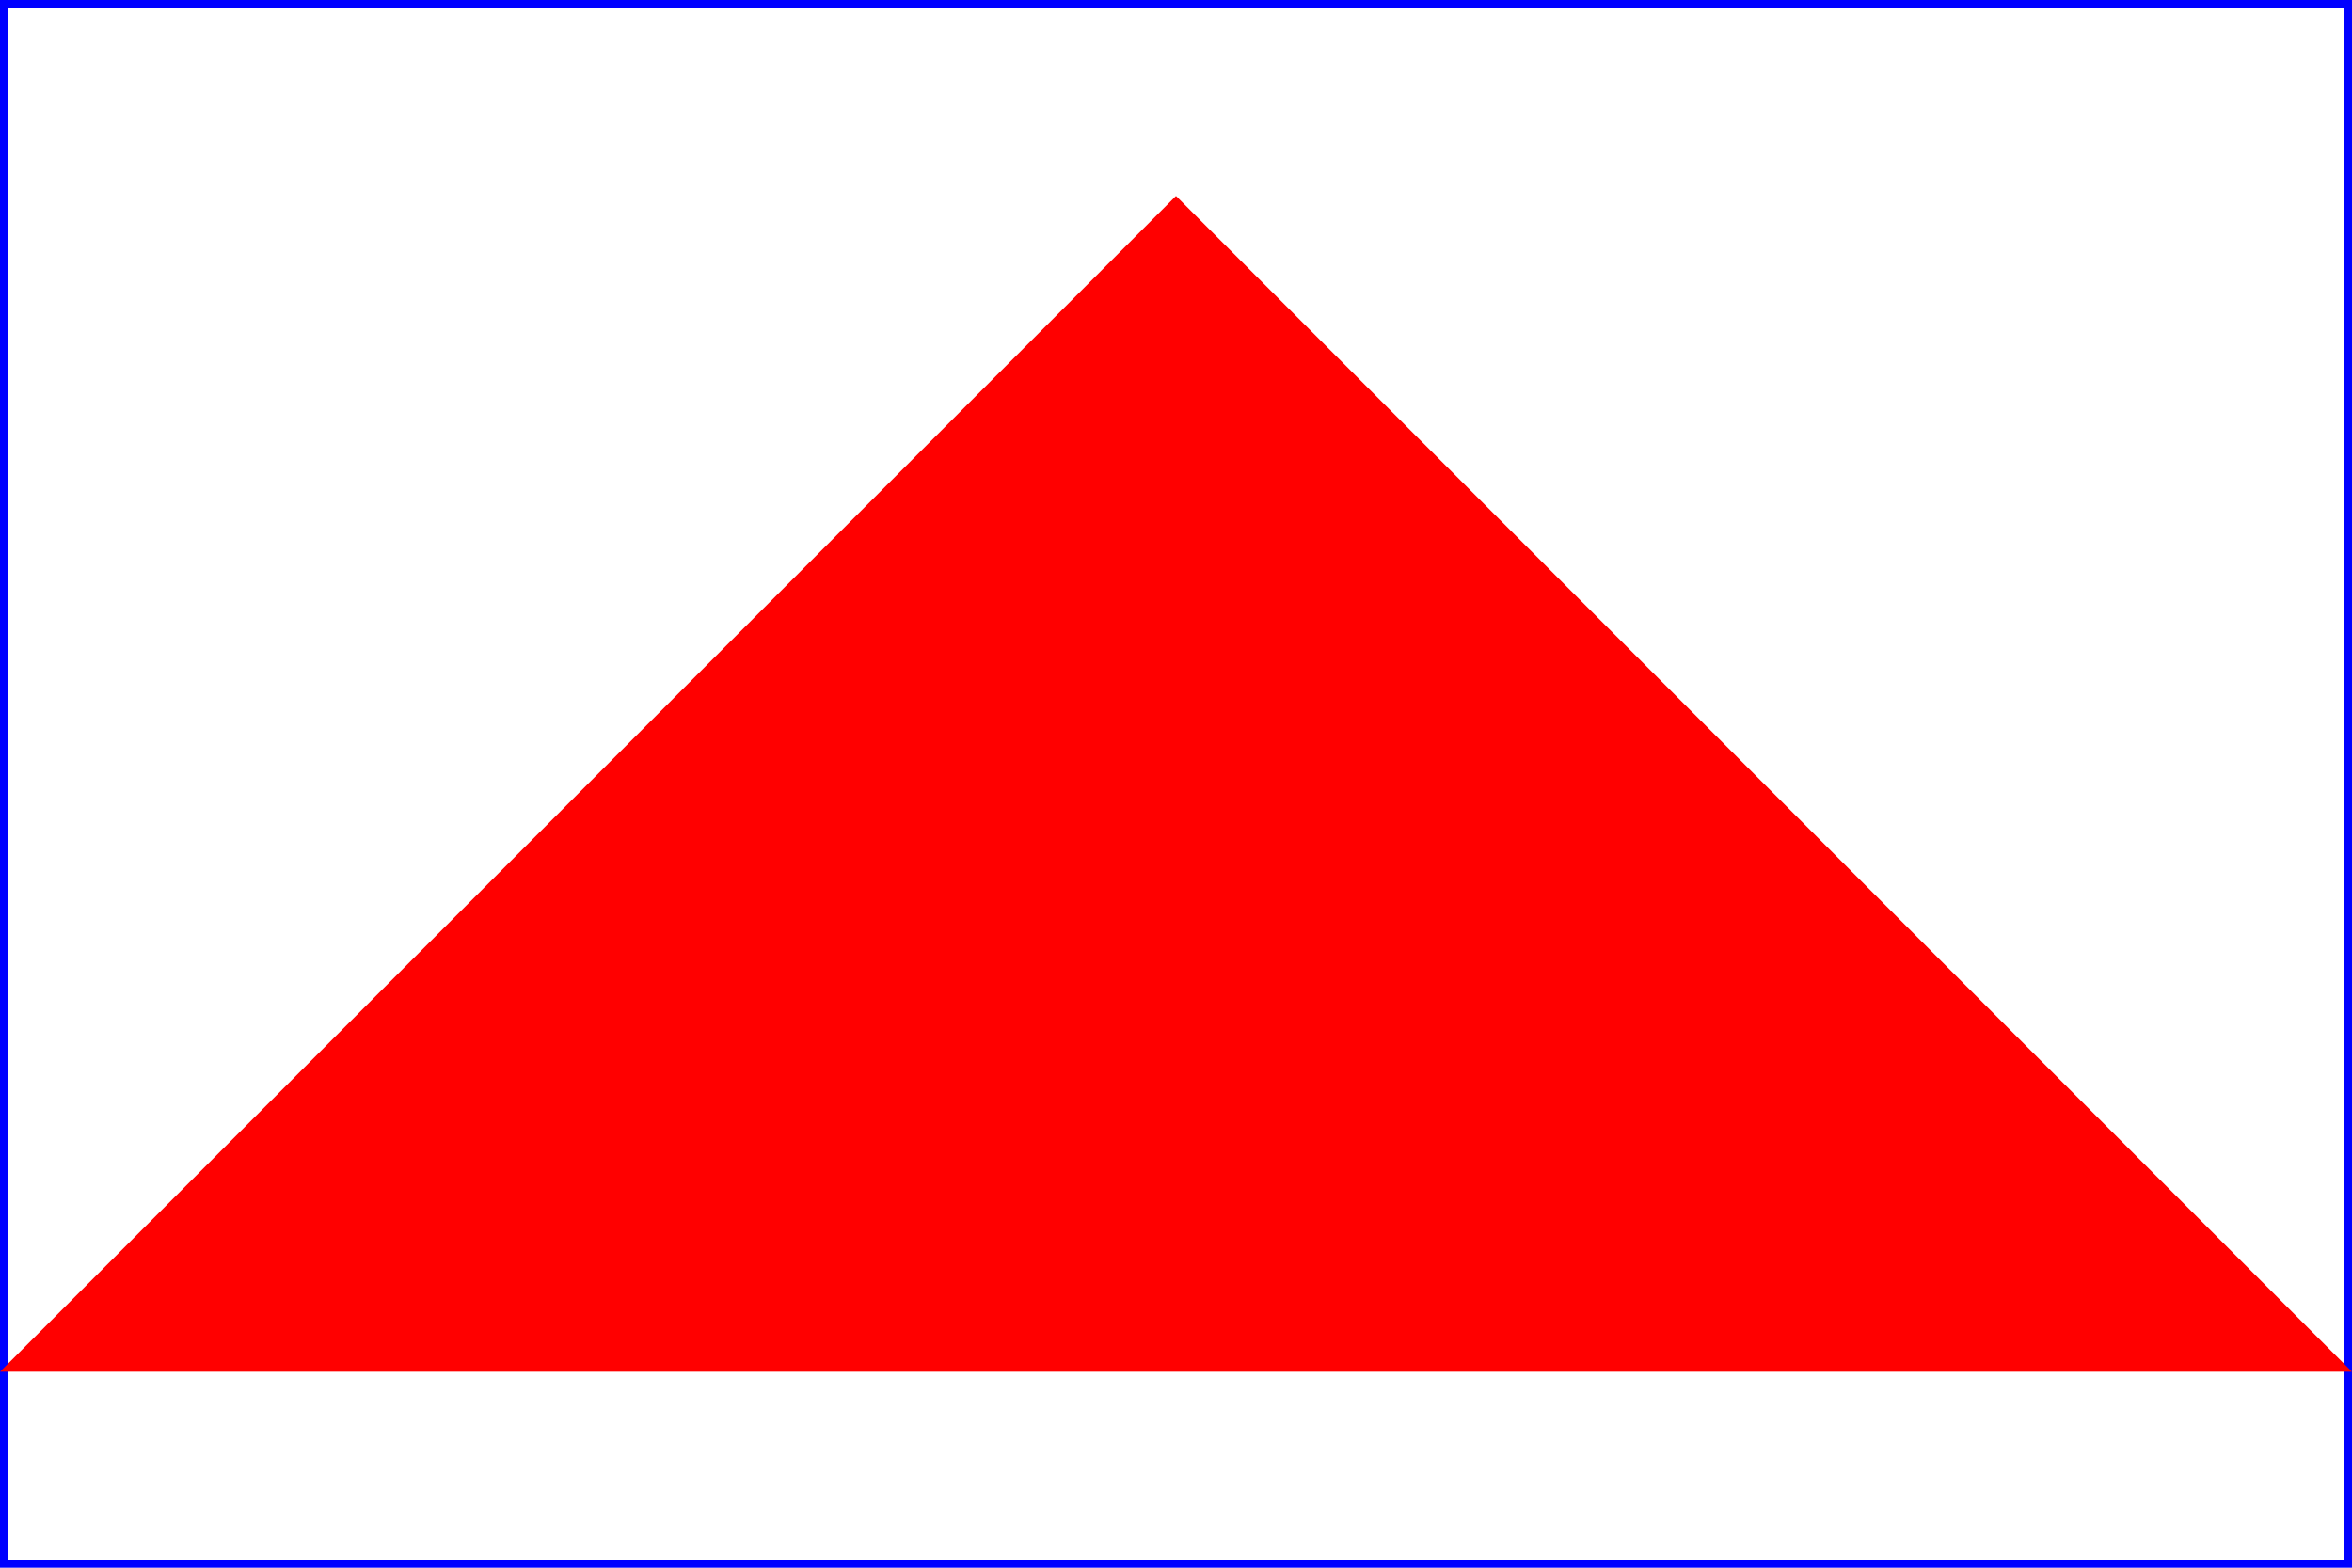
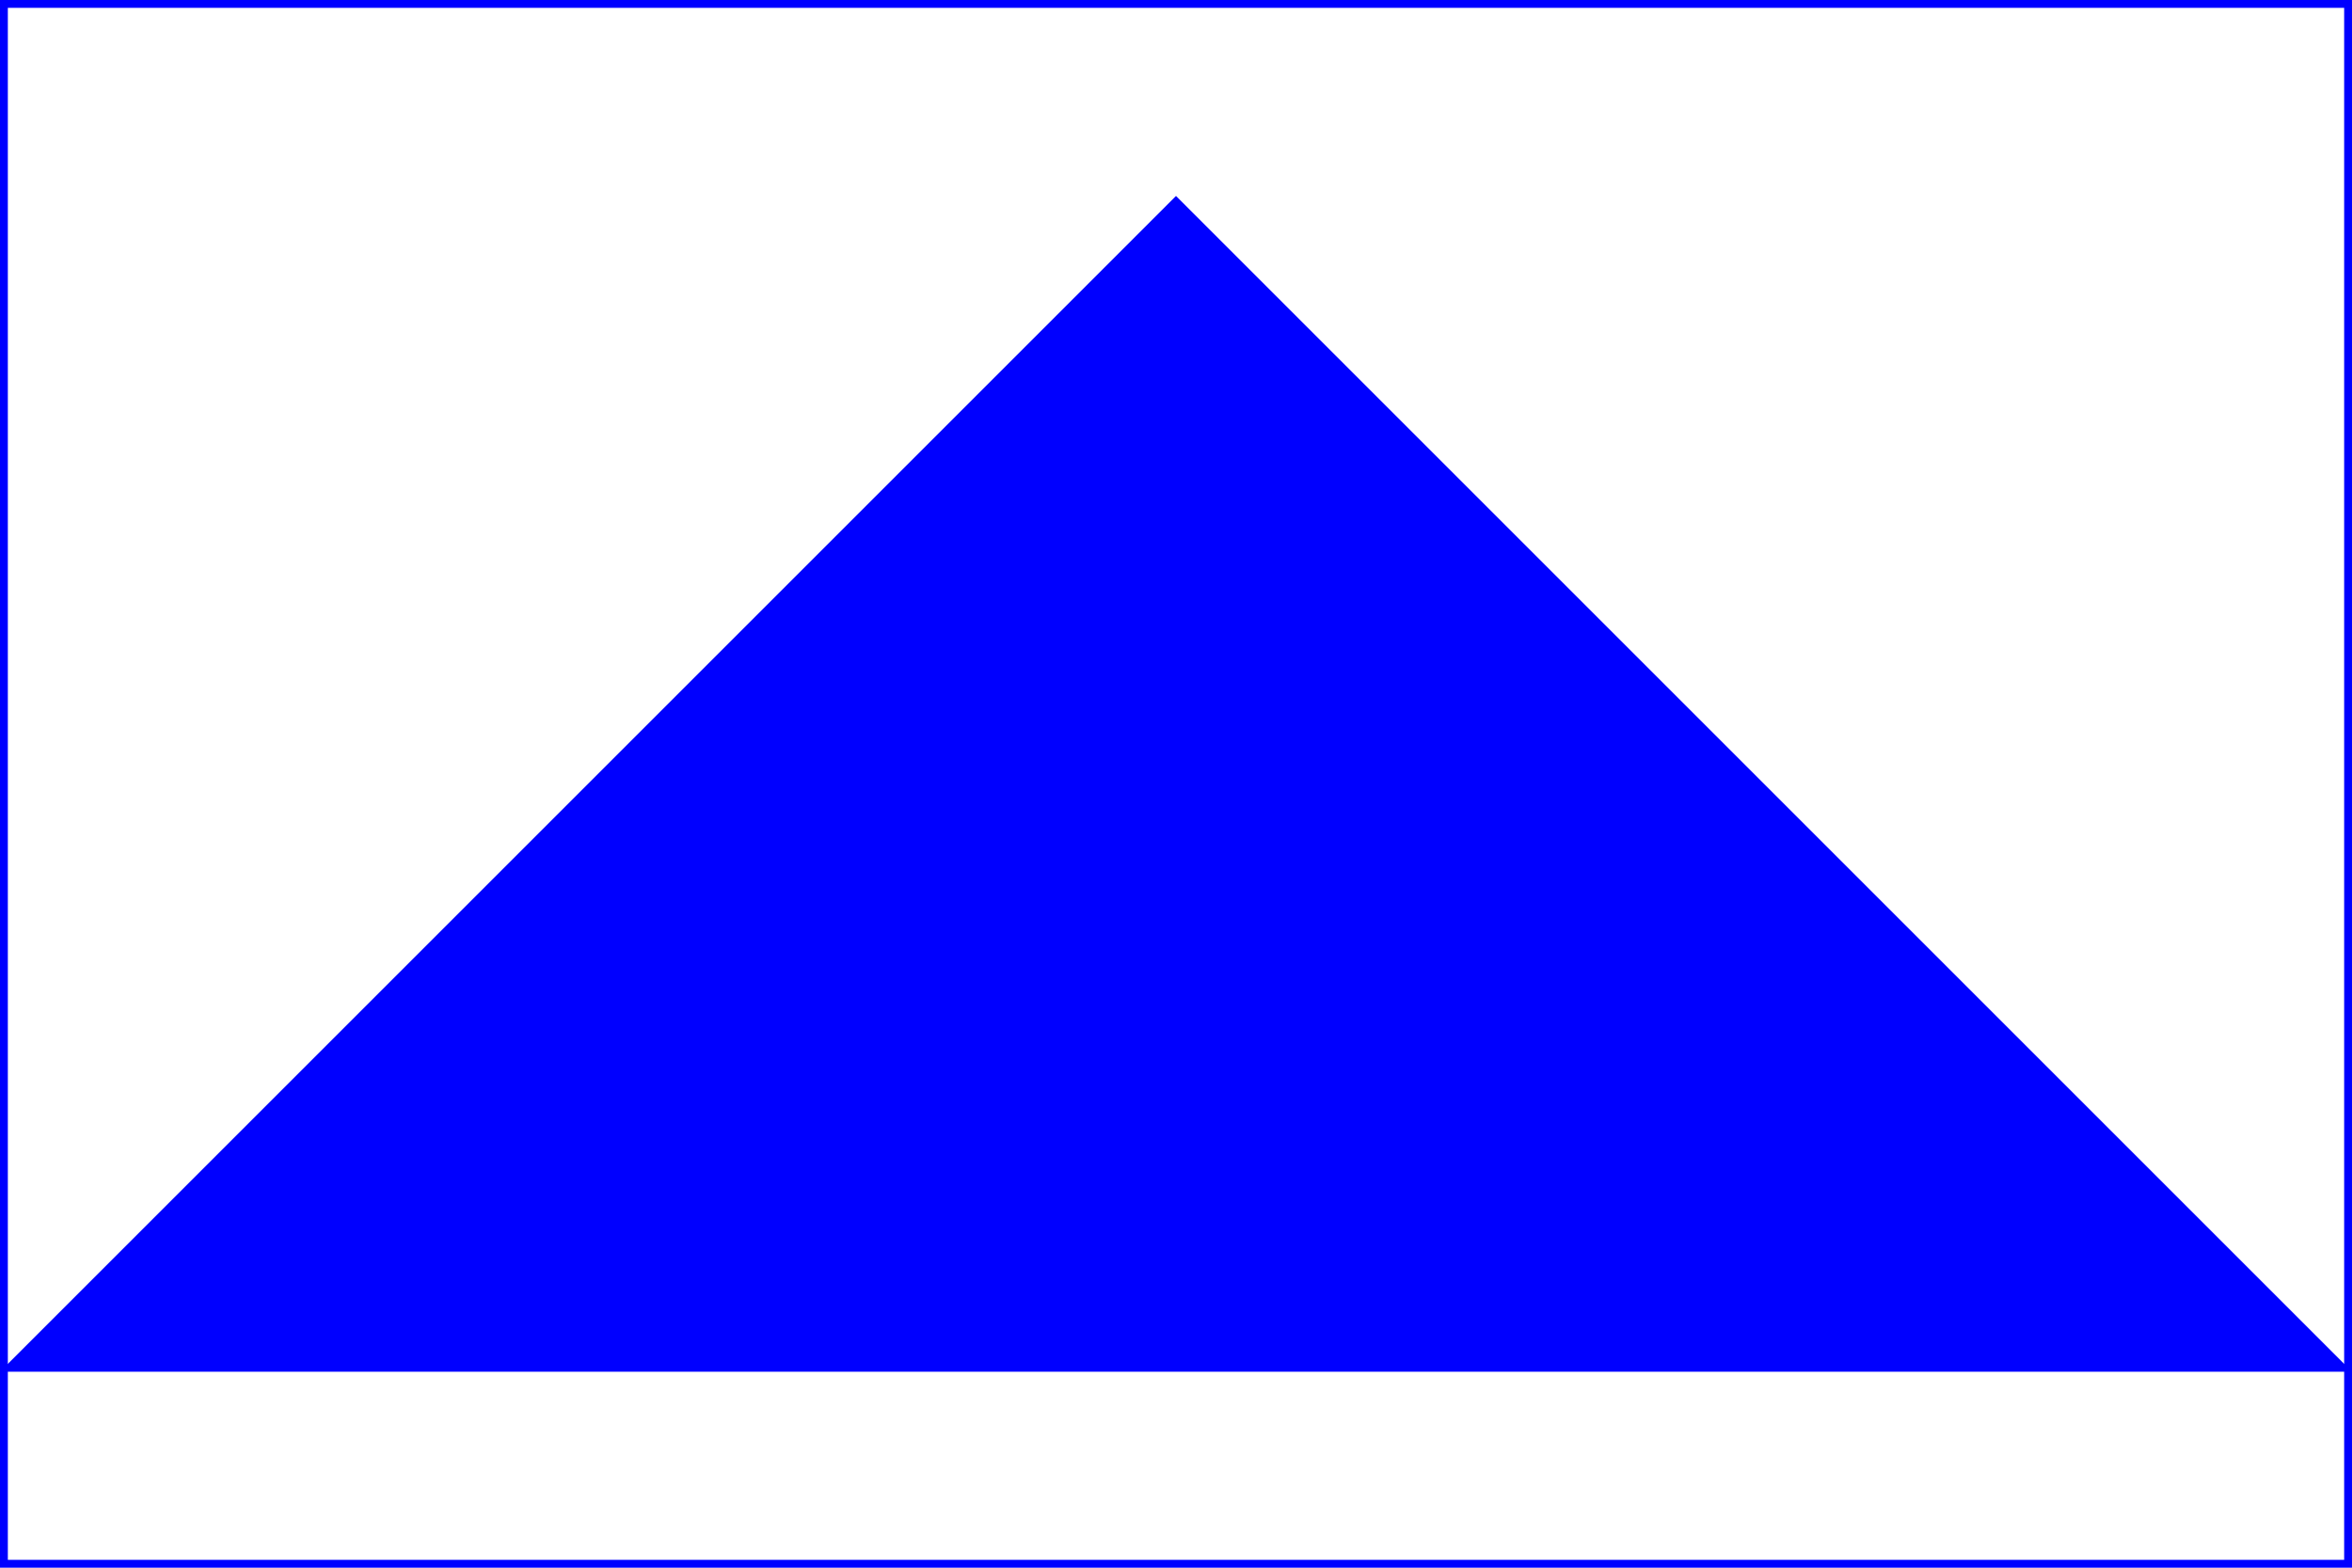
- <svg xmlns="http://www.w3.org/2000/svg" width="300" height="200">
-   <rect x=".5" y=".5" width="299" height="199" fill="none" stroke="blue" />
-   <svg width="100%" viewBox="0 0 20 10">
-     <polygon fill="red" stroke-width="0" points="0,10 20,10 10,0" />
-   </svg>
+ <svg xmlns="http://www.w3.org/2000/svg" version="1.1" id="Vrstva_1" x="0px" y="0px" viewBox="0 0 300 200" style="enable-background:new 0 0 300 200;" xml:space="preserve">
+   <style type="text/css">
+ 	.st0{fill:none;stroke:#0000FF;}
+ 	.st1{fill:#0000FF;}
+ </style>
+   <rect x="0.5" y="0.5" class="st0" width="299" height="199" />
+   <polygon class="st1" points="0,175 300,175 150,25 " />
</svg>
